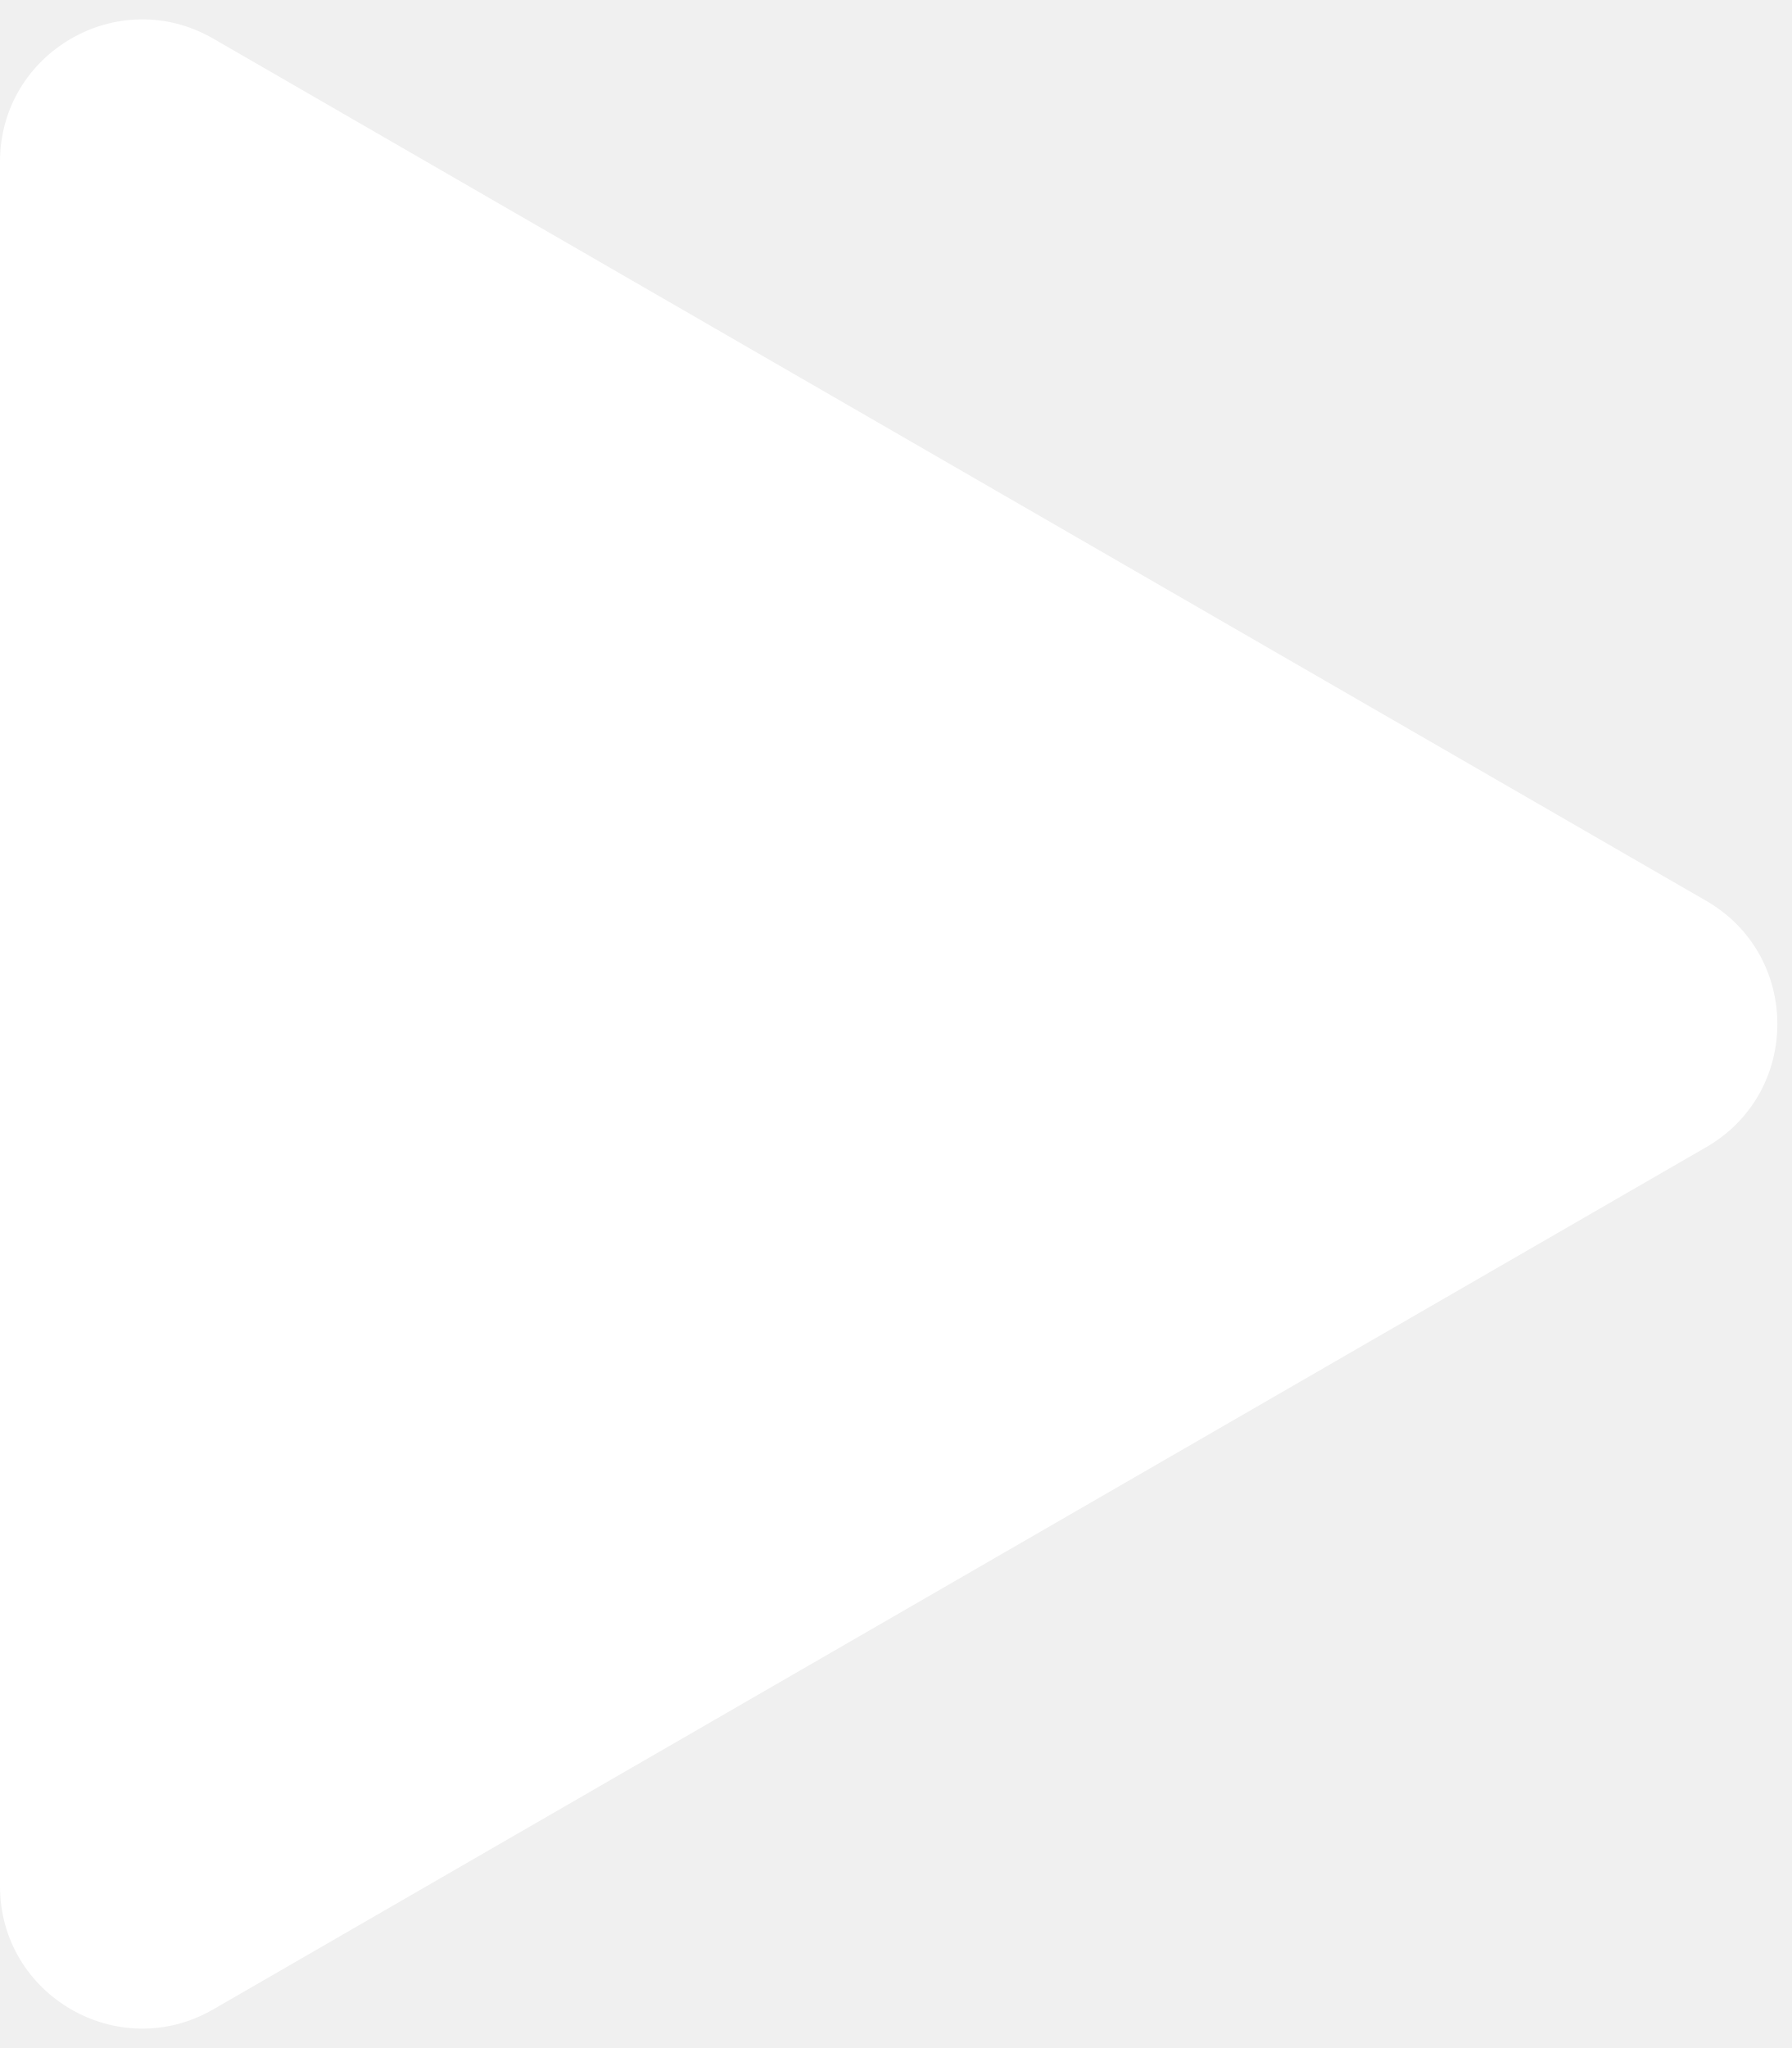
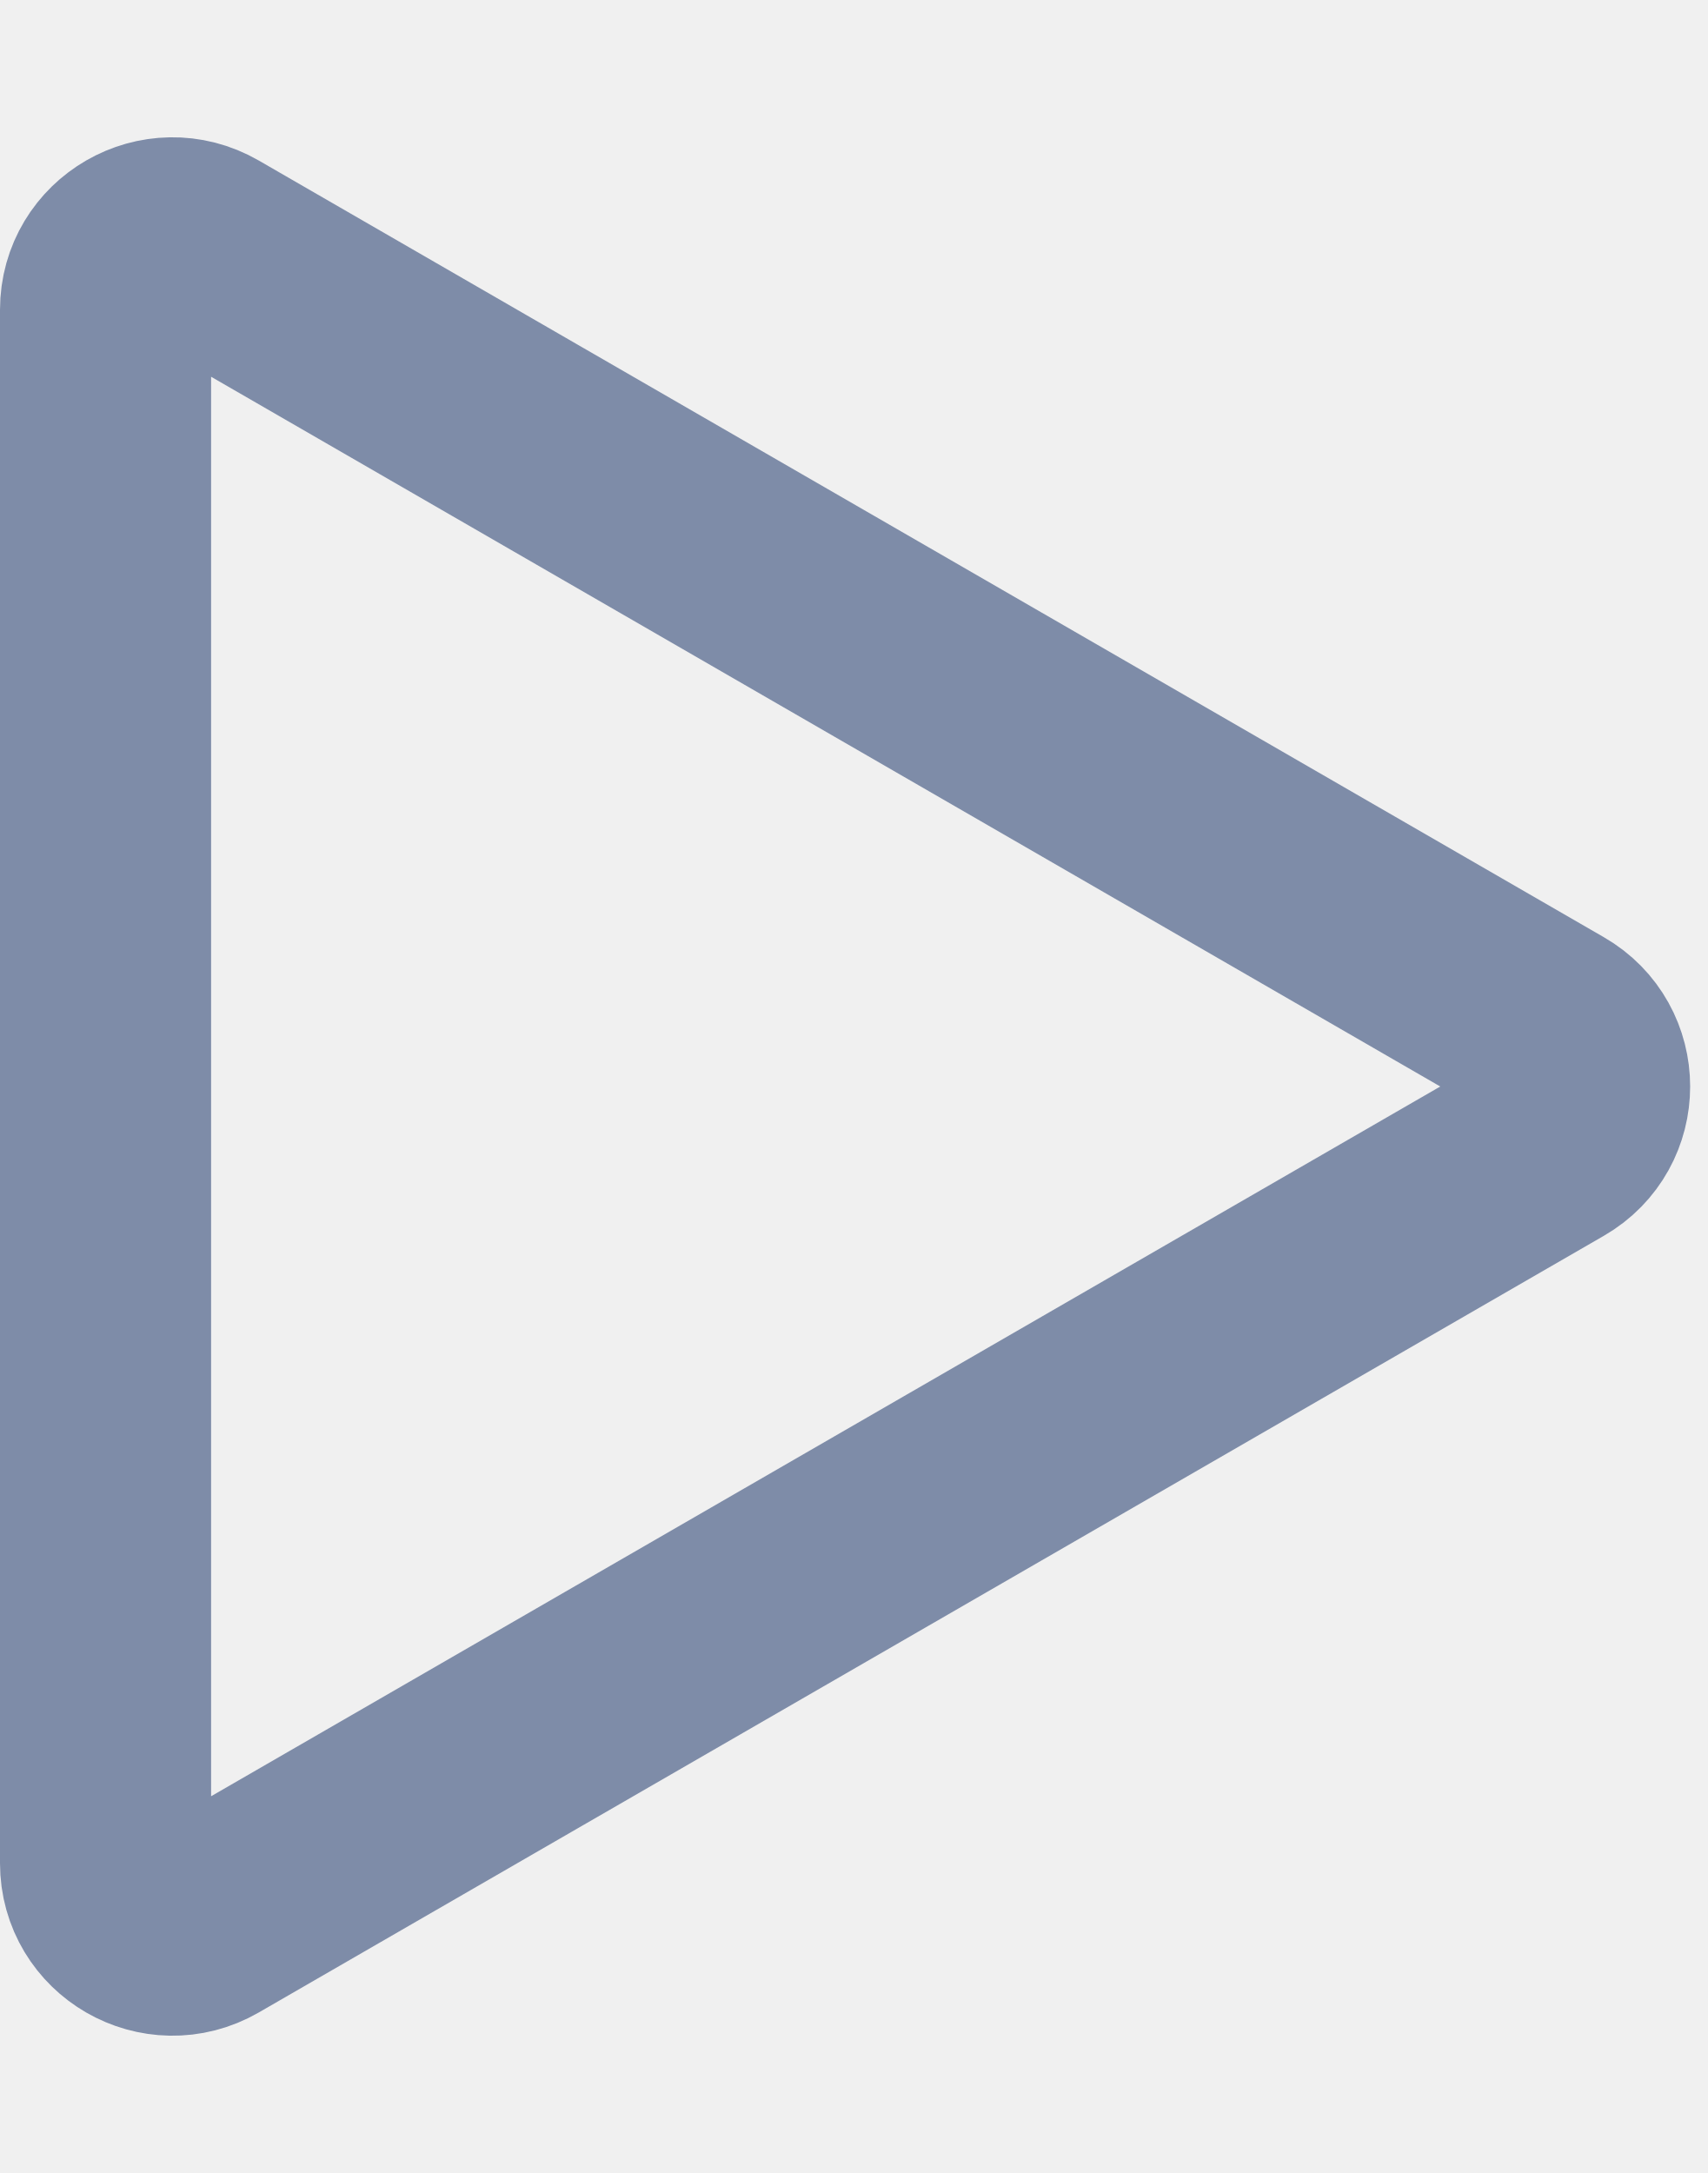
- <svg xmlns="http://www.w3.org/2000/svg" width="14" height="16" viewBox="0 0 14 16" fill="none">
-   <path d="M13.333 8.962C14.074 8.535 14.074 7.465 13.333 7.038L1.667 0.302C0.926 -0.126 0 0.409 0 1.264L0 14.736C0 15.591 0.926 16.126 1.667 15.698L13.333 8.962Z" fill="white" />
+ <svg xmlns="http://www.w3.org/2000/svg" width="11" height="14" viewBox="0 0 11 14" fill="none">
+   <path d="M9.993 7.373C10.281 7.207 10.281 6.793 9.993 6.627L1.327 1.623C1.039 1.457 0.68 1.664 0.68 1.996V12.004C0.68 12.336 1.039 12.543 1.327 12.377L9.993 7.373Z" stroke="#7E8CA8" stroke-width="1.36" />
</svg>
